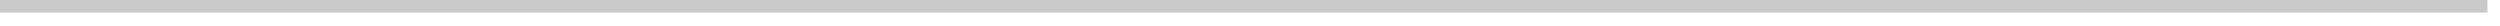
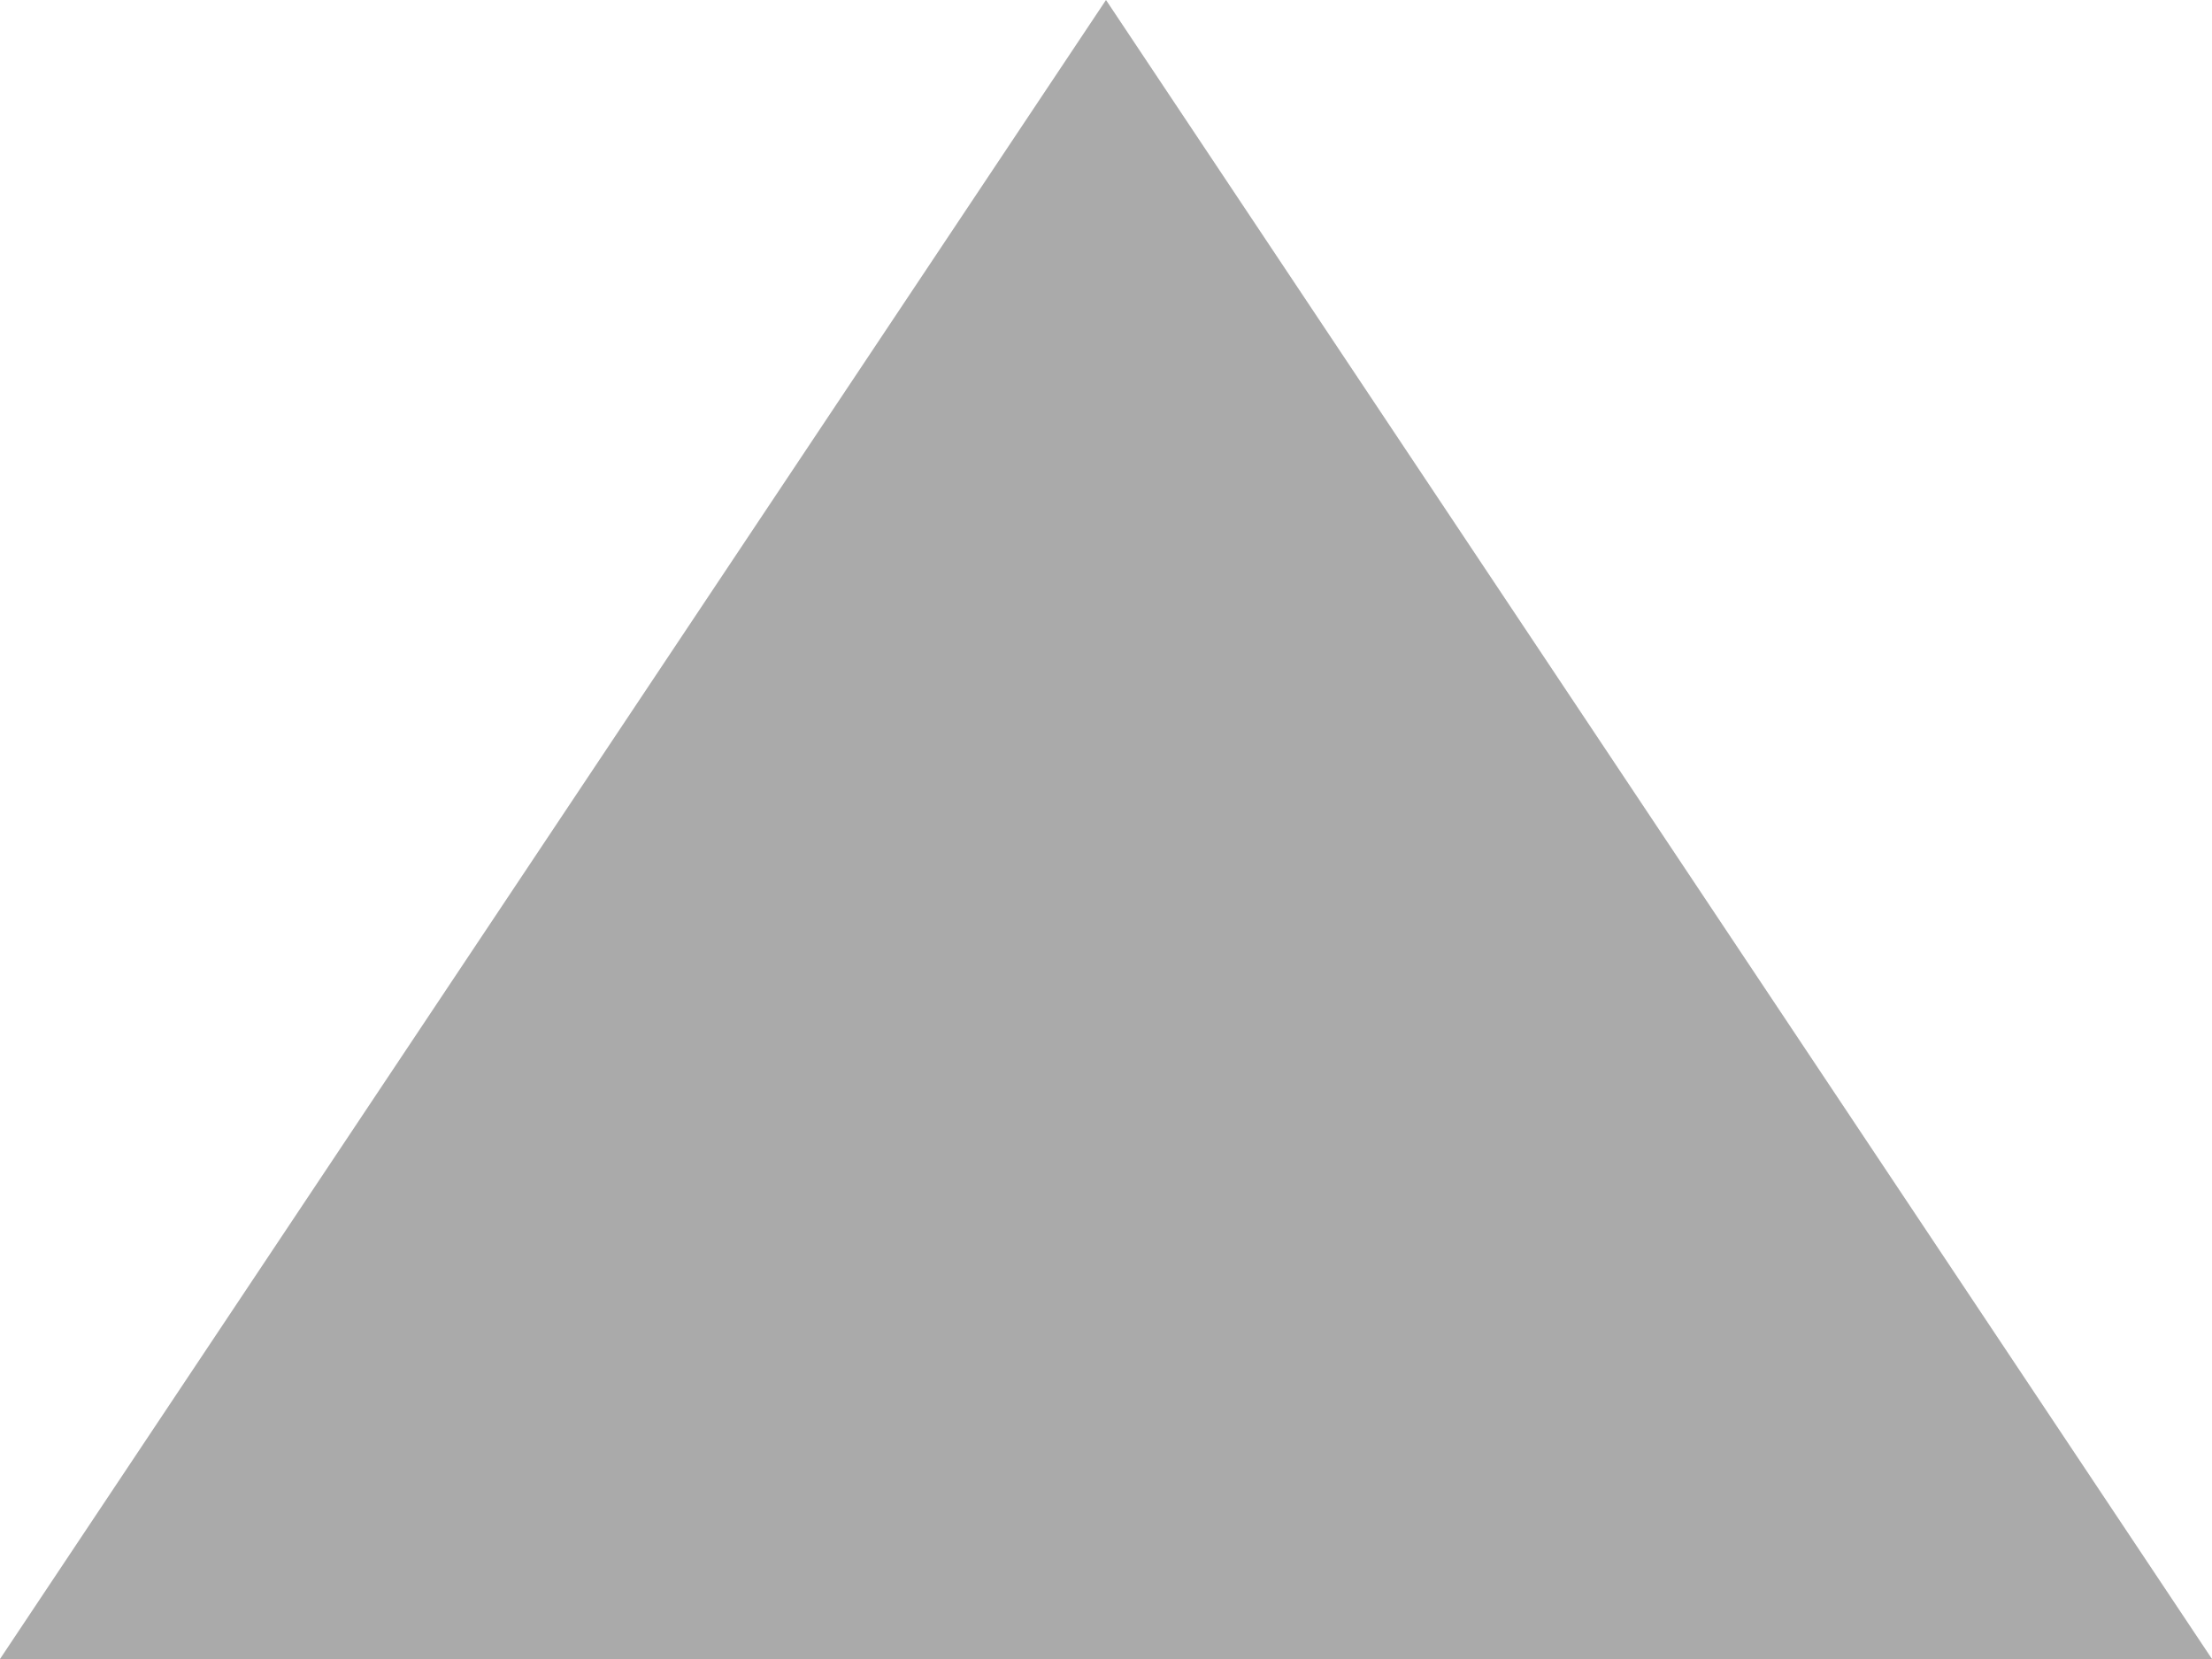
- <svg xmlns="http://www.w3.org/2000/svg" version="1.1" width="199px" height="2px">
-   <g transform="matrix(1 0 0 1 -1166 -204 )">
-     <path d="M 1166 204.5  L 1364 204.5  " stroke-width="1" stroke="#c9c9c9" fill="none" />
+ <svg xmlns="http://www.w3.org/2000/svg" version="1.1" width="8px" height="6px">
+   <g transform="matrix(1 0 0 1 -1330 -288 )">
+     <path d="M 1330 294  L 1334 288  L 1338 294  L 1330 294  Z " fill-rule="nonzero" fill="#aaaaaa" stroke="none" />
  </g>
</svg>
